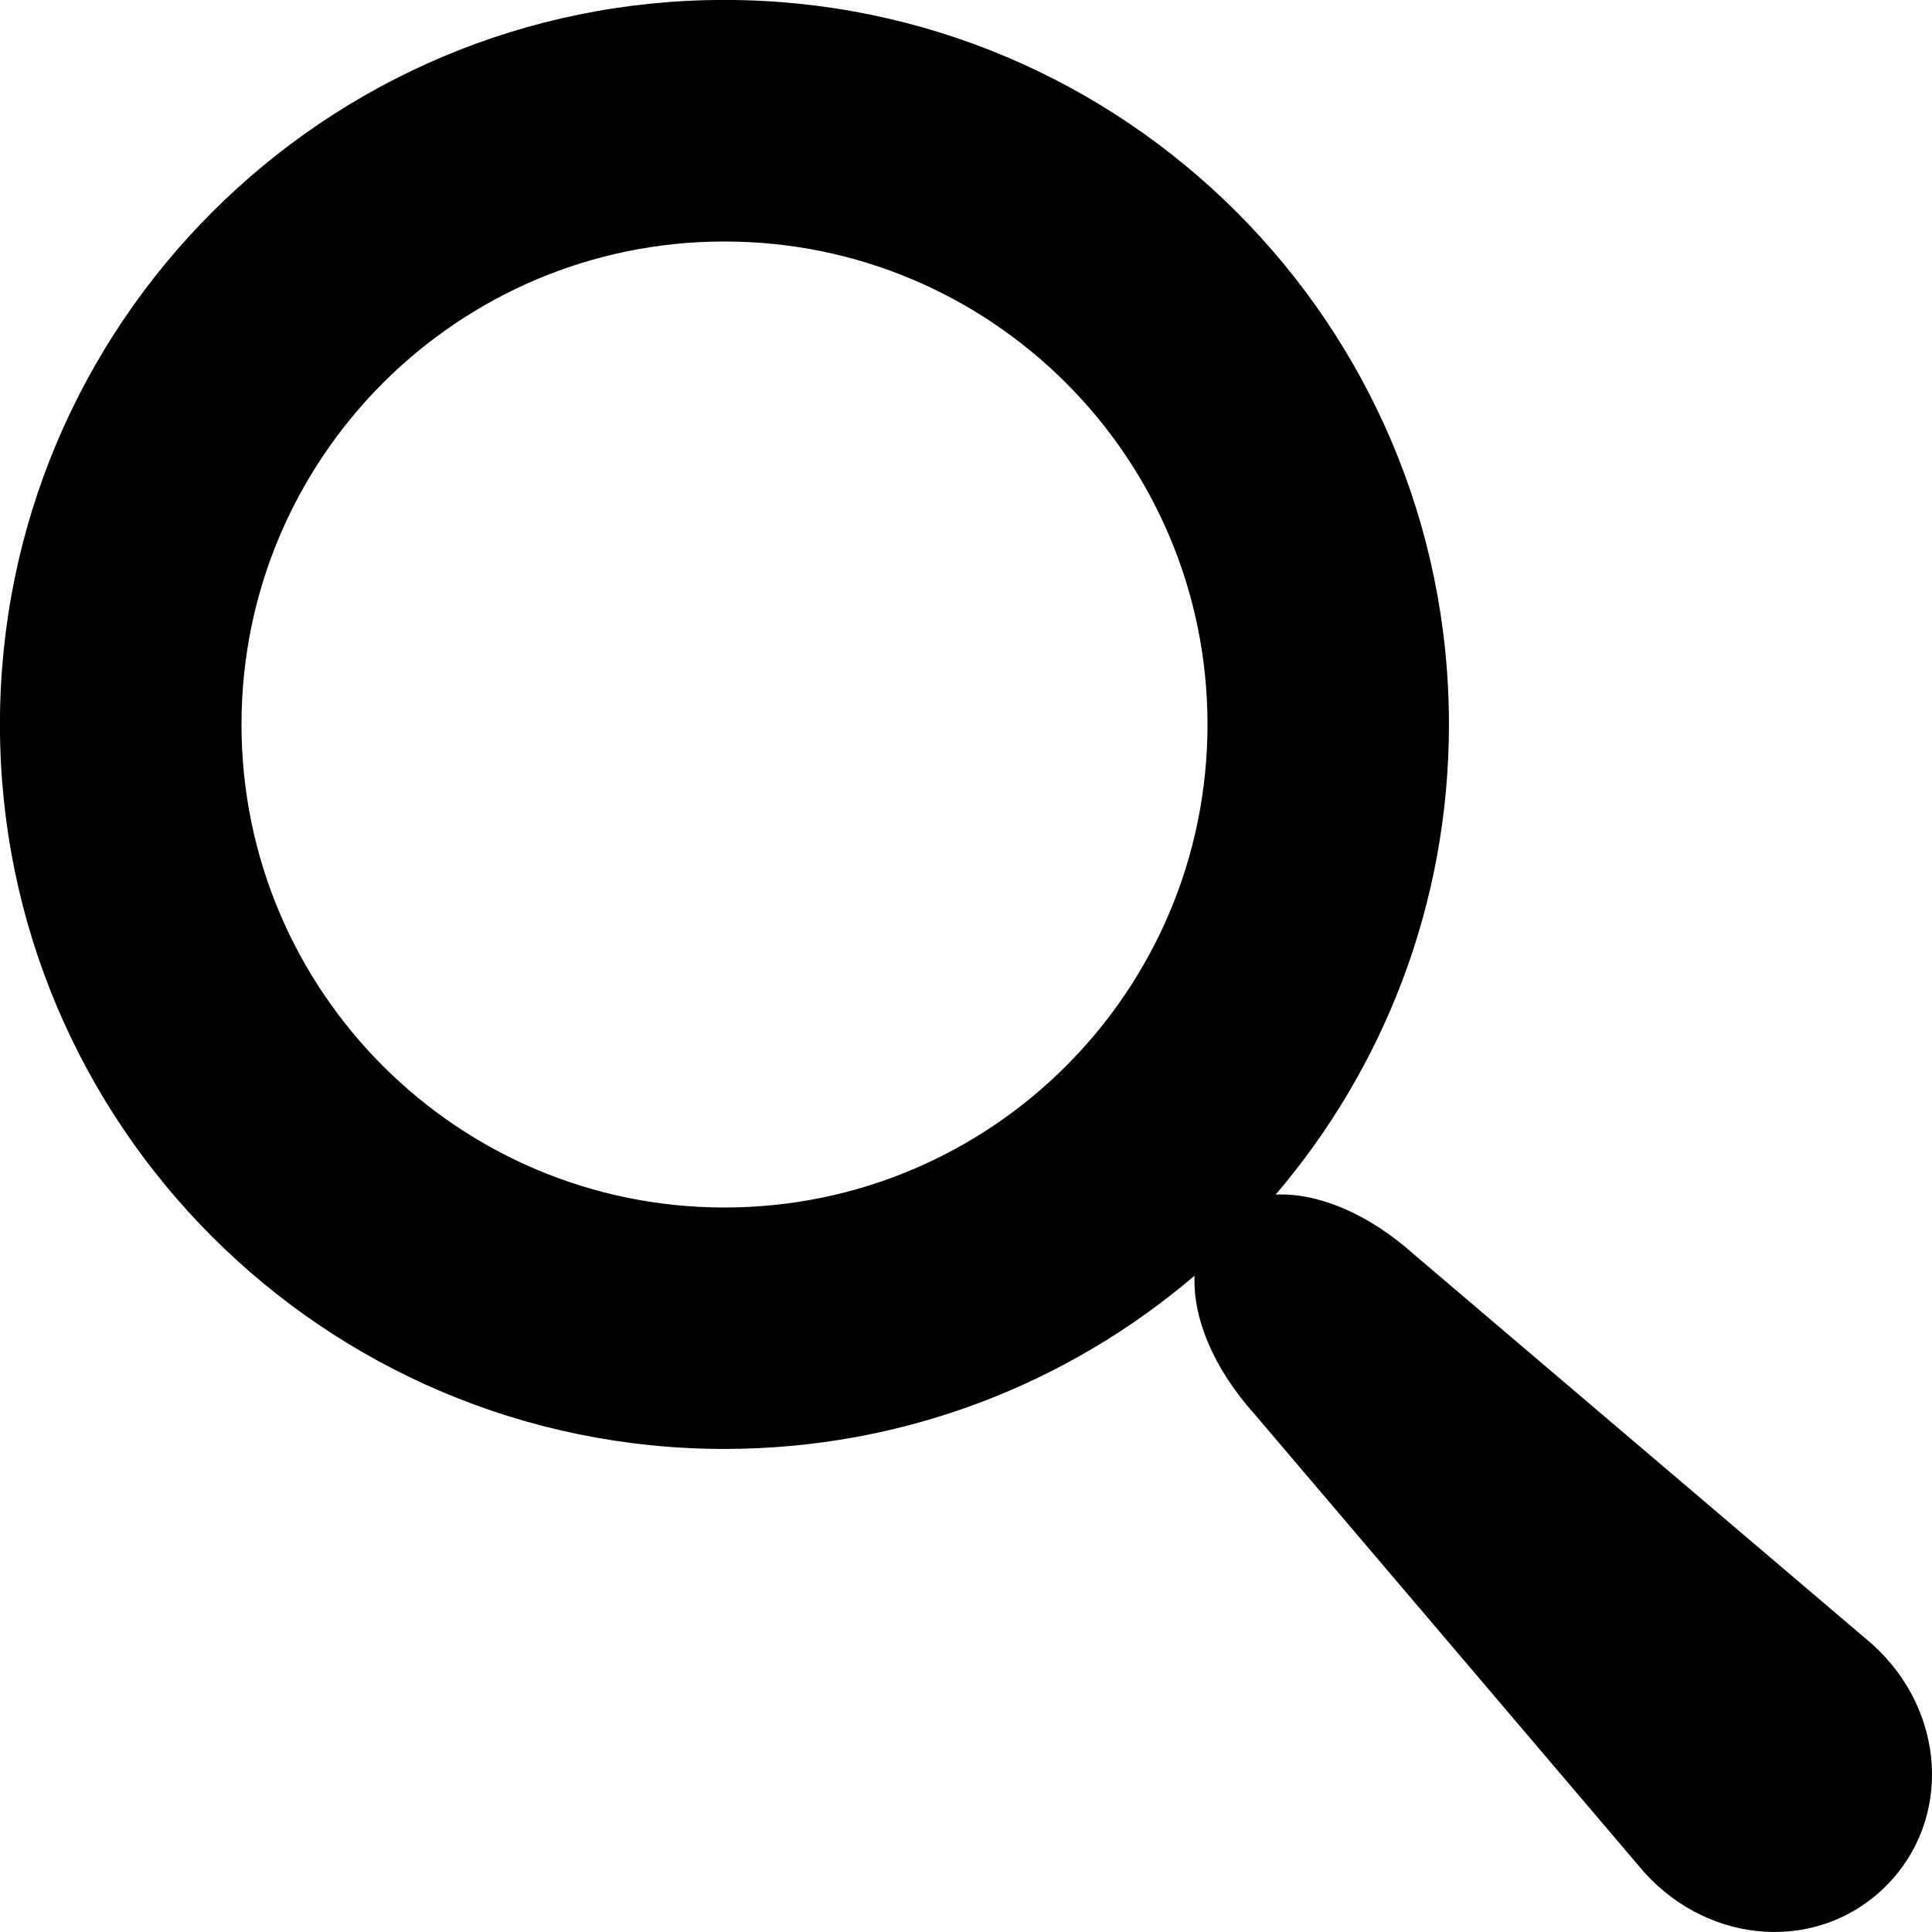
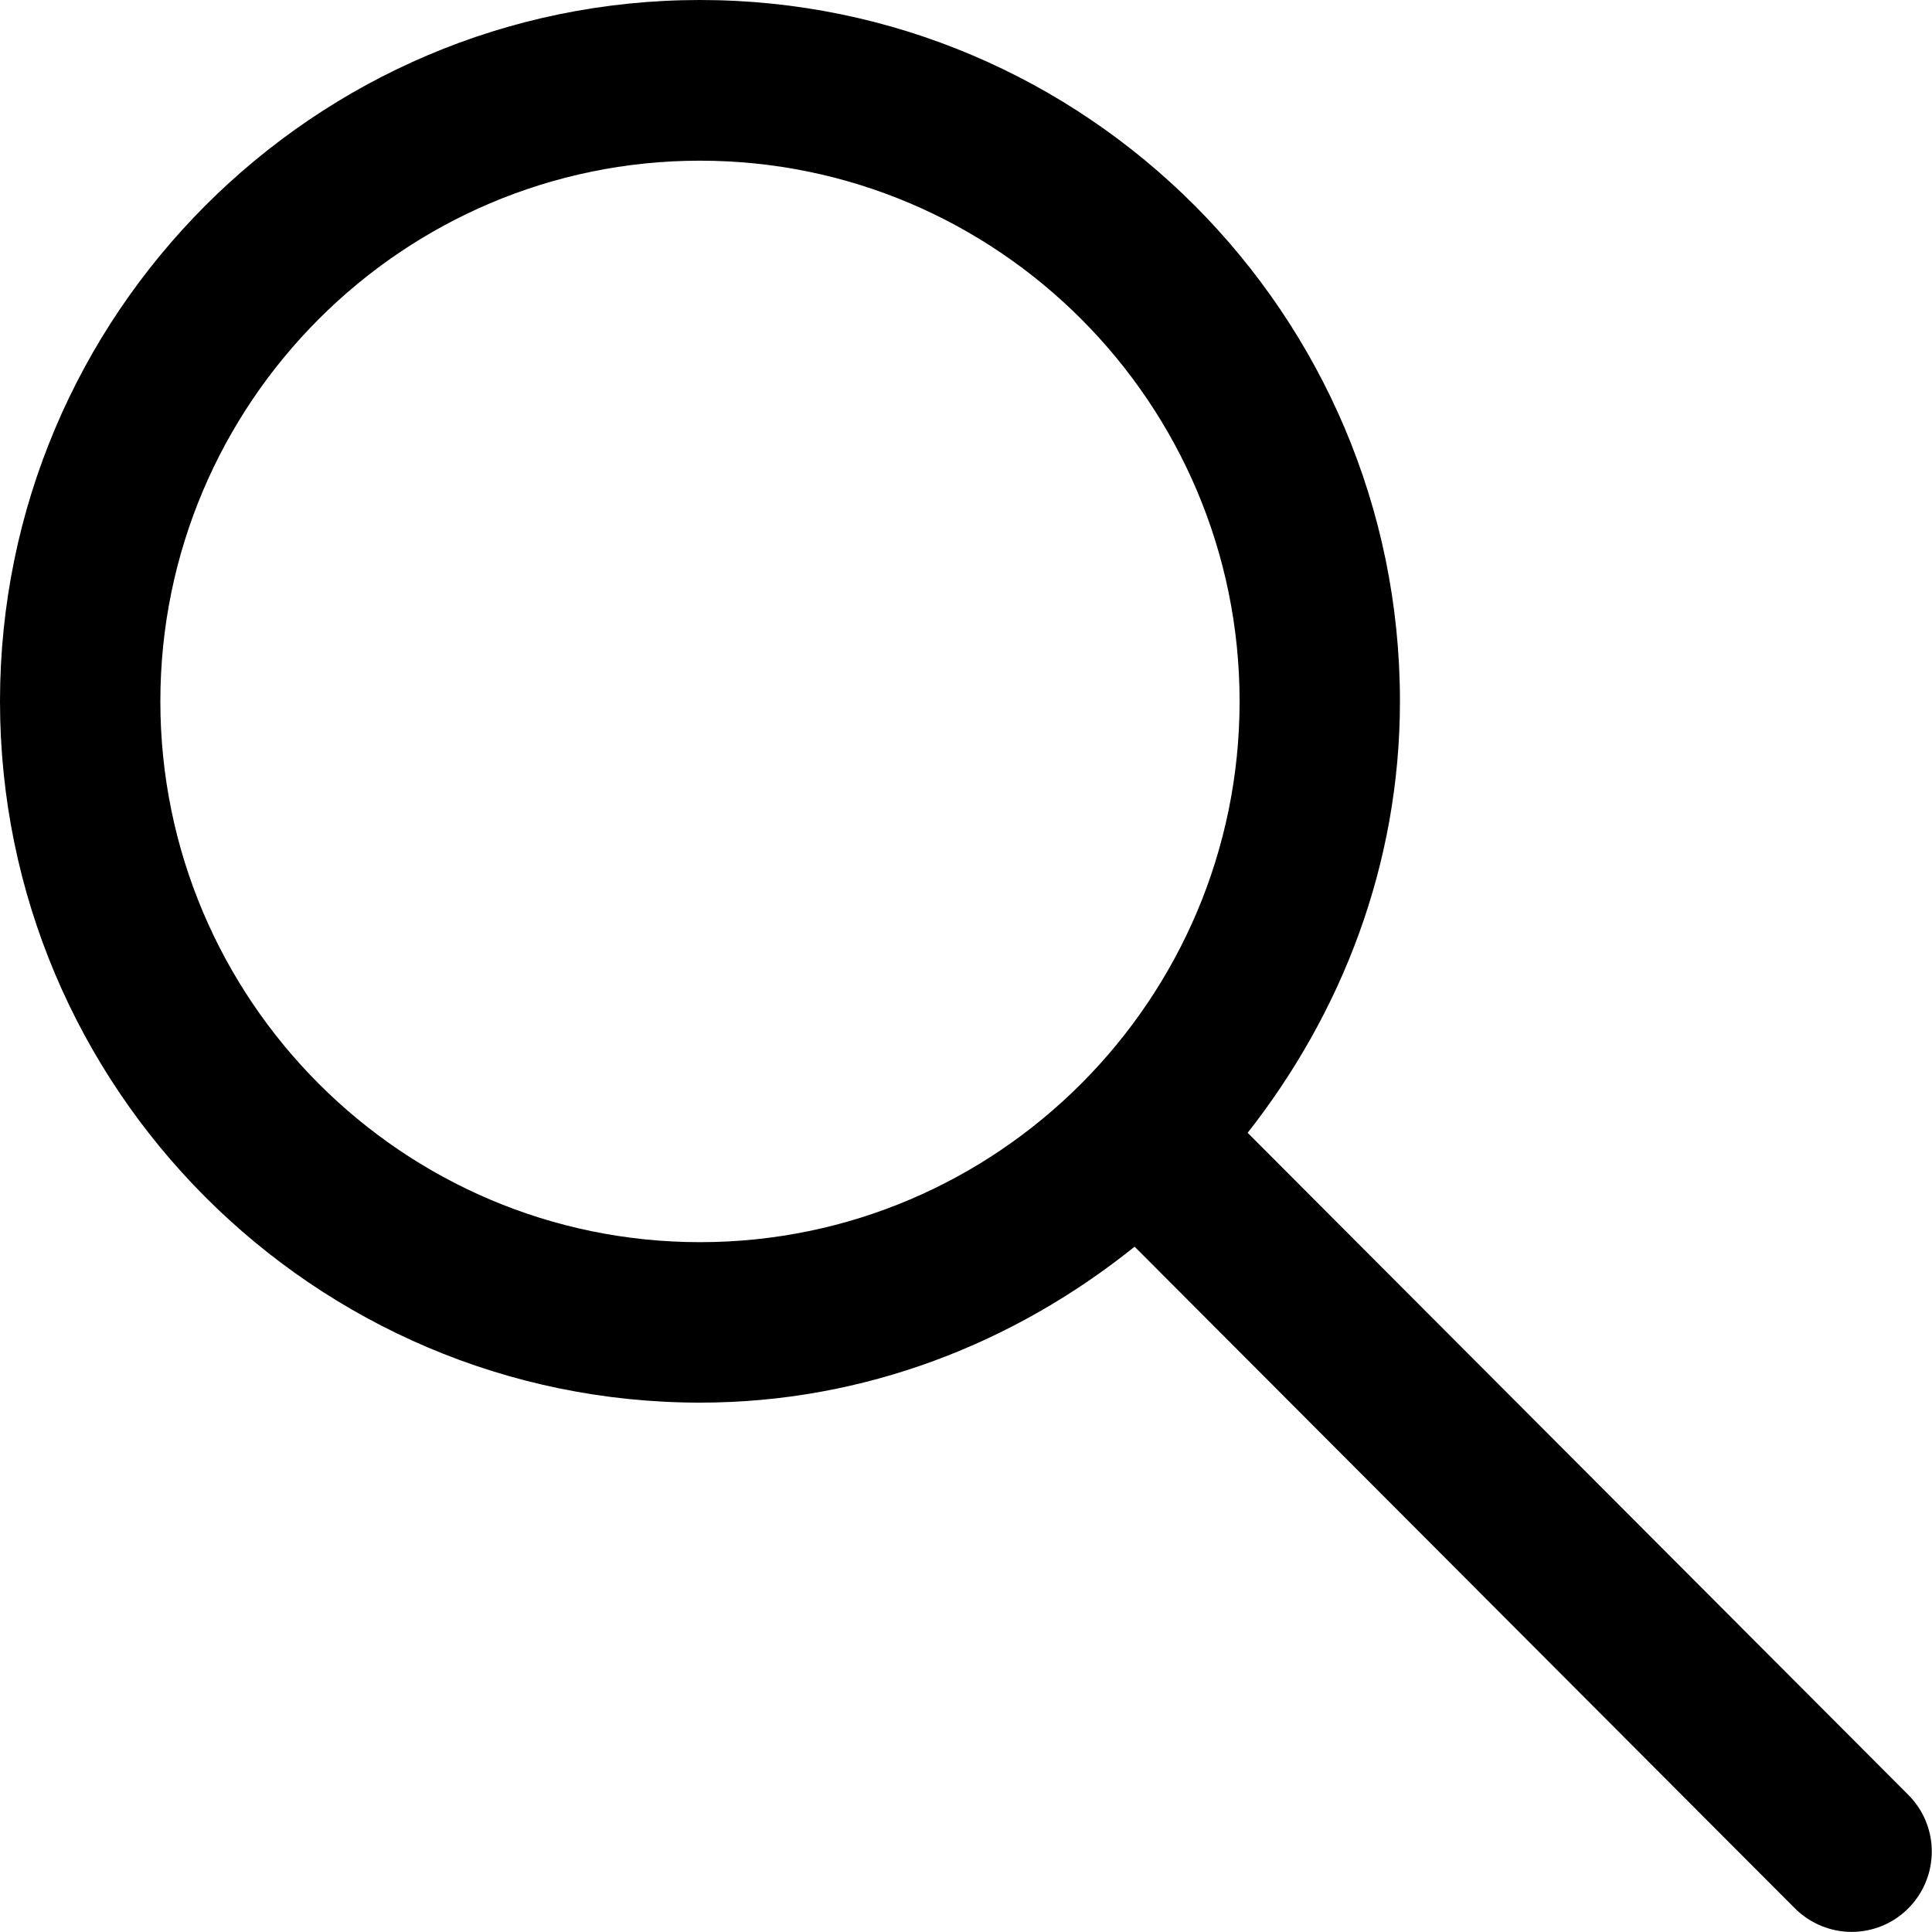
- <svg xmlns="http://www.w3.org/2000/svg" version="1.1" width="32" height="32" viewBox="0 0 32 32">
-   <path d="M31.008 27.231l-7.58-6.447c-0.784-0.705-1.622-1.029-2.299-0.998 1.789-2.096 2.87-4.815 2.87-7.787 0-6.627-5.373-12-12-12s-12 5.373-12 12 5.373 12 12 12c2.972 0 5.691-1.081 7.787-2.87-0.031 0.677 0.293 1.515 0.998 2.299l6.447 7.58c1.104 1.226 2.907 1.33 4.007 0.23s0.997-2.903-0.23-4.007zM12 20c-4.418 0-8-3.582-8-8s3.582-8 8-8 8 3.582 8 8-3.582 8-8 8z" />
+ <svg xmlns="http://www.w3.org/2000/svg" width="18px" height="18px" viewBox="0 0 18 18" version="1.1">
+   <defs />
+   <g id="Symbols" stroke="none" stroke-width="1" fill="none" fill-rule="evenodd">
+     <g id="header/cloud" transform="translate(-1072, -42)" fill="#000000">
+       <g id="search-support" transform="translate(1062, 30)">
+         <path d="M27.779,28.722 L21.624,22.554 C22.498,21.442 23.043,20.057 23.043,18.533 C23.043,14.93 20.118,12 16.522,12 C12.926,12 10,14.931 10,18.534 C10,22.136 12.925,25.068 16.522,25.068 C18.059,25.068 19.456,24.511 20.571,23.615 L26.723,29.78 C26.869,29.925 27.061,29.999 27.251,29.999 C27.442,29.999 27.633,29.926 27.779,29.78 C28.071,29.486 28.071,29.014 27.779,28.722 M16.522,23.573 C13.75,23.573 11.494,21.313 11.494,18.534 C11.494,15.757 13.75,13.497 16.522,13.497 C19.294,13.497 21.549,15.757 21.549,18.534 C21.549,21.312 19.293,23.573 16.522,23.573" id="search" />
+       </g>
+     </g>
+   </g>
</svg>
